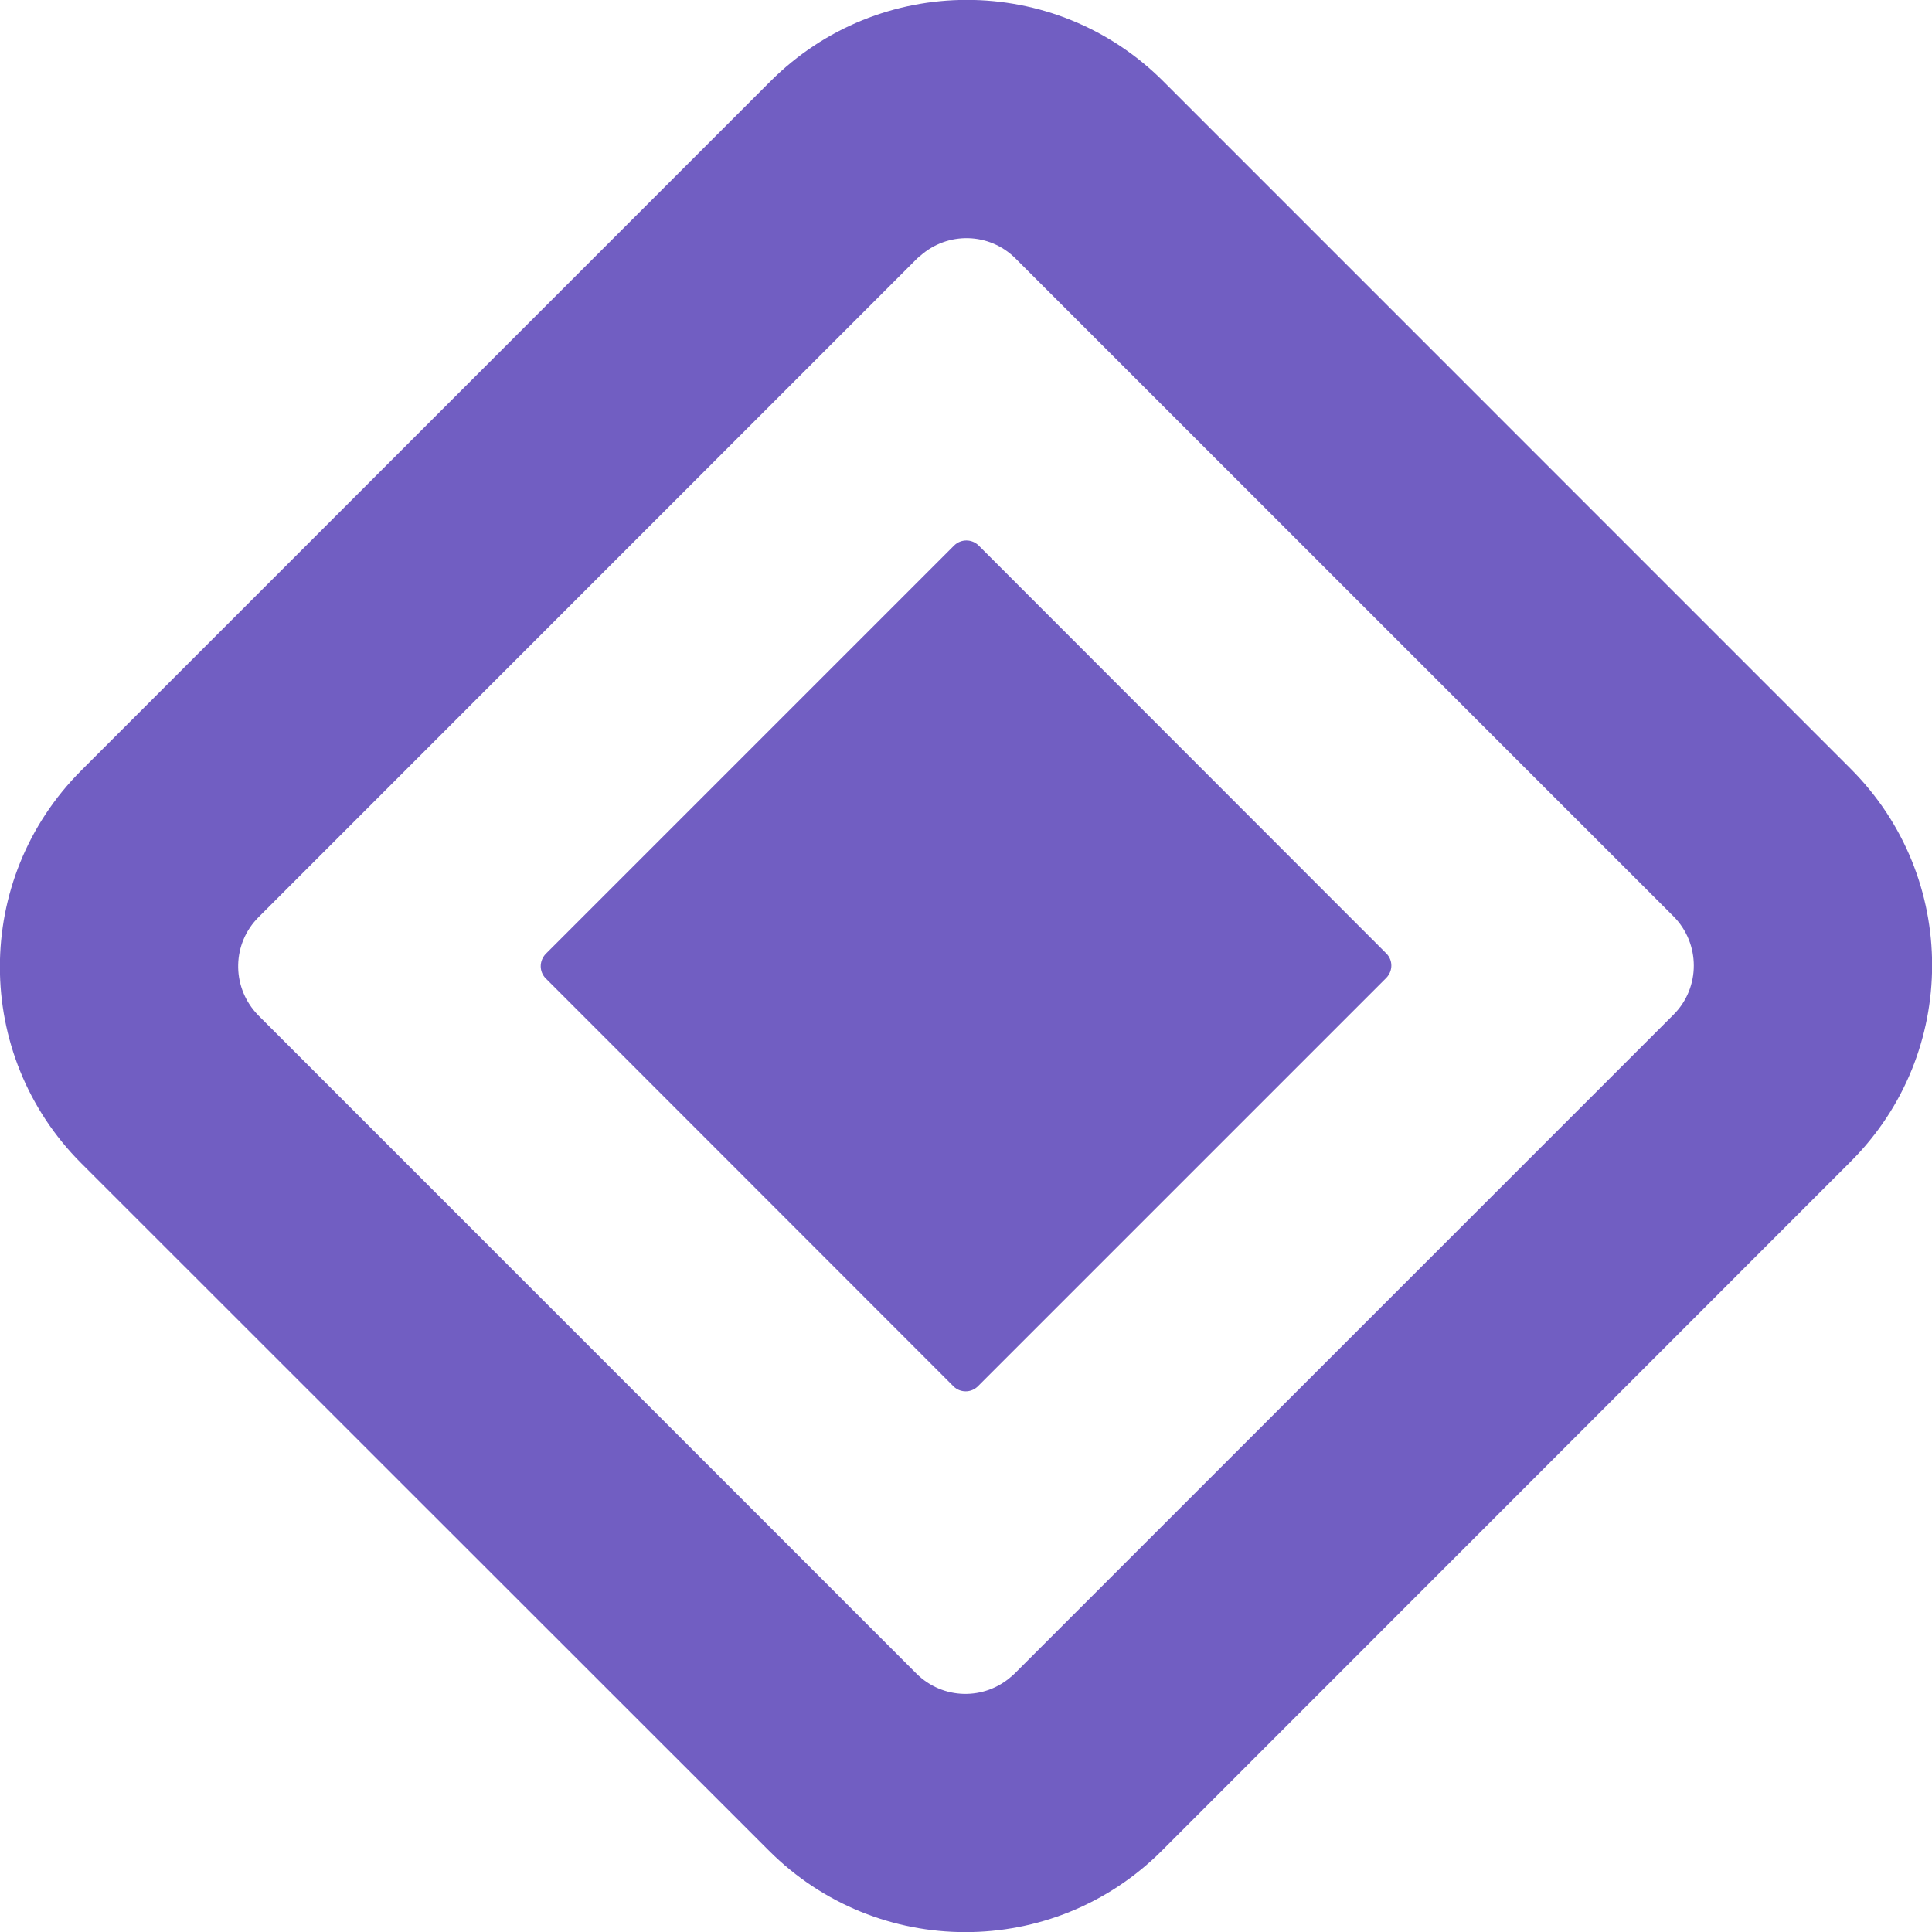
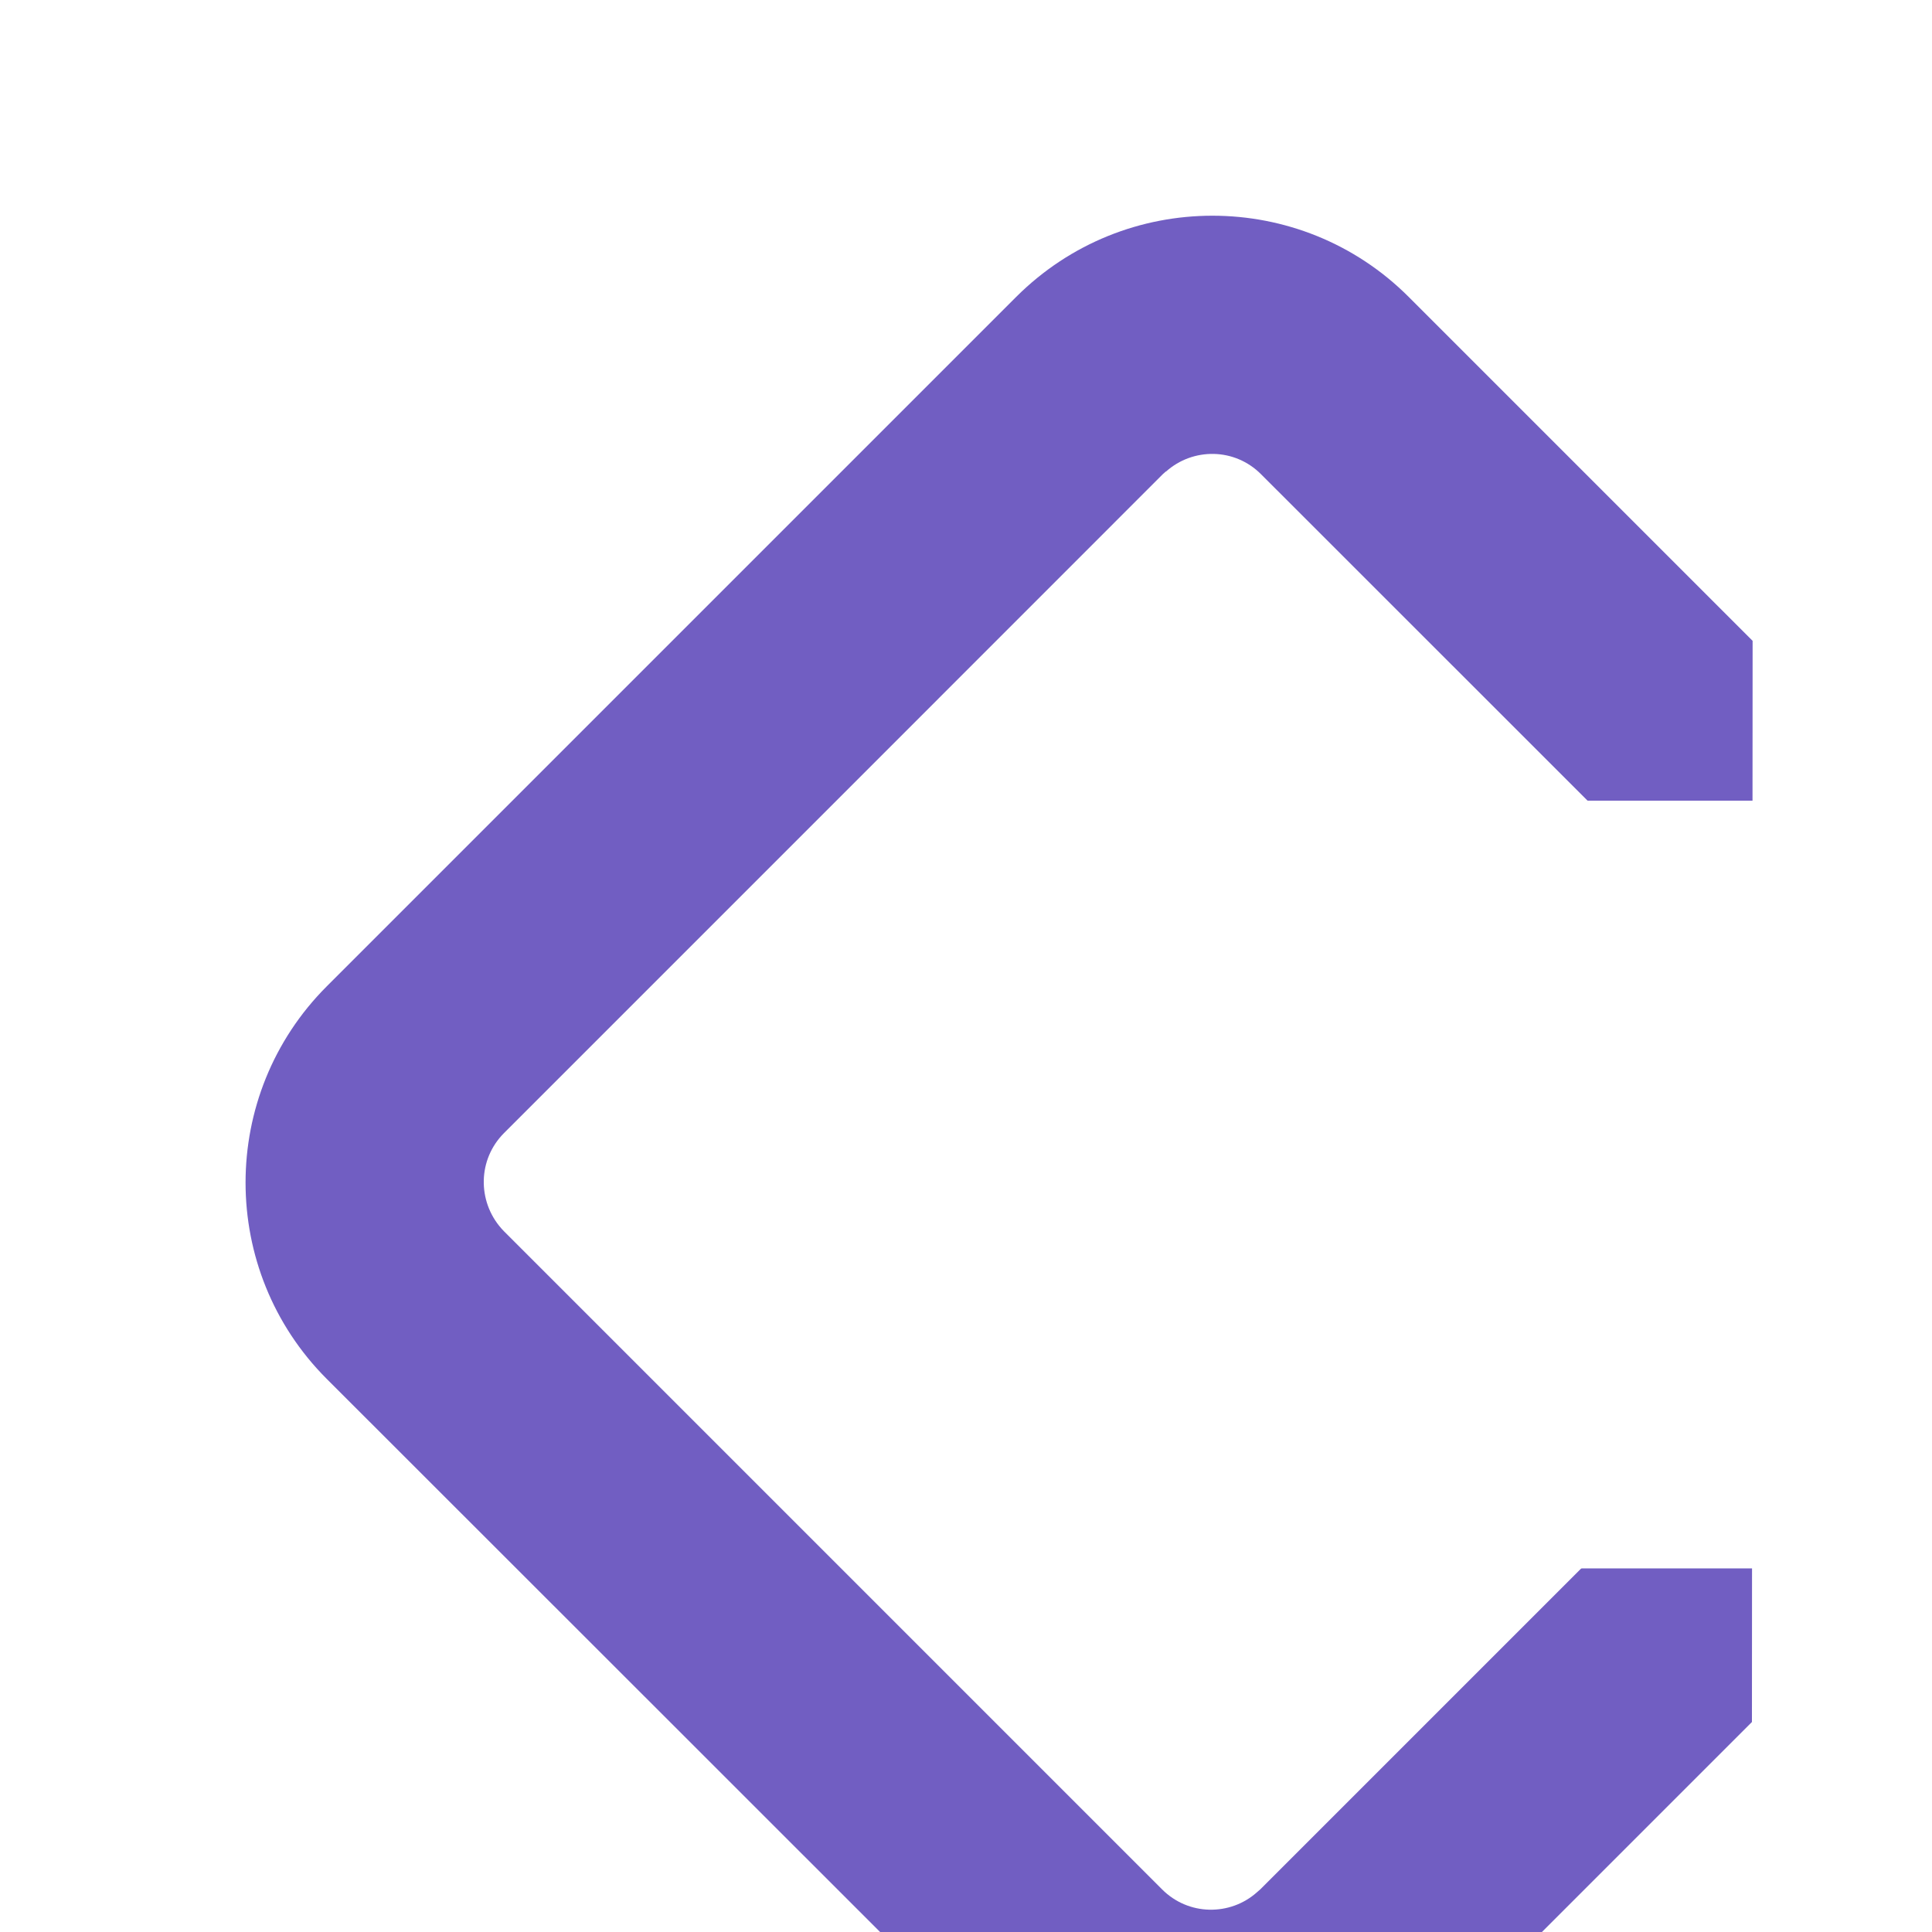
- <svg xmlns="http://www.w3.org/2000/svg" width="20" height="20" viewBox="0 0 20 20" fill="none">
-   <path fill-rule="evenodd" clip-rule="evenodd" d="M12.042 0.841L19.159 7.959C20.282 9.082 20.282 10.902 19.159 12.024L12.027 19.159C10.904 20.282 9.084 20.282 7.961 19.159L0.841 12.042C-0.282 10.919 -0.282 9.099 0.841 7.976L7.976 0.841C9.099 -0.282 10.919 -0.282 12.042 0.841ZM9.526 2.647L9.497 2.673L2.676 9.495C2.404 9.767 2.396 10.2 2.649 10.484L2.676 10.513L9.487 17.325C9.76 17.597 10.192 17.604 10.474 17.351L10.503 17.325L17.325 10.503C17.604 10.224 17.604 9.769 17.325 9.487L10.513 2.676C10.241 2.404 9.808 2.396 9.526 2.649V2.647ZM10.132 5.648L14.35 9.869C14.421 9.939 14.421 10.051 14.35 10.124L10.124 14.35C10.054 14.421 9.939 14.421 9.869 14.35L5.65 10.129C5.58 10.059 5.58 9.947 5.65 9.874L9.876 5.648C9.947 5.577 10.061 5.577 10.132 5.648Z" fill="#715EC2" />
+ <svg xmlns="http://www.w3.org/2000/svg" viewBox="0 0 20 20" fill="none">
+   <path fill-rule="evenodd" clip-rule="evenodd" d="M 14.584 3.075 L 18.143 6.634 L 18.136 17.826 L 14.569 21.393 C 14.008 21.955 13.272 22.235 12.536 22.235 C 11.8 22.235 11.065 21.954 10.504 21.393 L 6.944 17.834 L 3.383 14.275 C 2.822 13.714 2.542 12.978 2.542 12.242 C 2.542 11.507 2.822 10.771 3.383 10.21 L 6.951 6.642 L 10.518 3.075 C 11.08 2.513 11.815 2.233 12.551 2.233 C 13.287 2.233 14.023 2.513 14.584 3.075 Z M 12.069 4.88 L 12.054 4.894 L 12.039 4.907 L 8.629 8.318 L 5.218 11.729 C 5.082 11.865 5.012 12.041 5.008 12.219 C 5.004 12.396 5.065 12.576 5.191 12.718 L 5.205 12.733 L 5.218 12.747 L 8.624 16.153 L 12.03 19.559 C 12.166 19.695 12.342 19.765 12.519 19.769 C 12.697 19.773 12.875 19.712 13.016 19.585 L 13.031 19.572 L 13.046 19.559 L 16.457 16.148 L 16.461 8.315 L 13.055 4.91 C 12.919 4.773 12.743 4.703 12.566 4.699 C 12.389 4.695 12.21 4.756 12.069 4.883 L 12.069 4.881 L 12.069 4.88 Z" fill="#715EC2" />
+   <rect x="13.855" y="8.289" width="8.319" height="7.947" style="stroke-opacity: 0; stroke: rgb(255, 255, 255); fill: rgb(255, 255, 255);" />
</svg>
